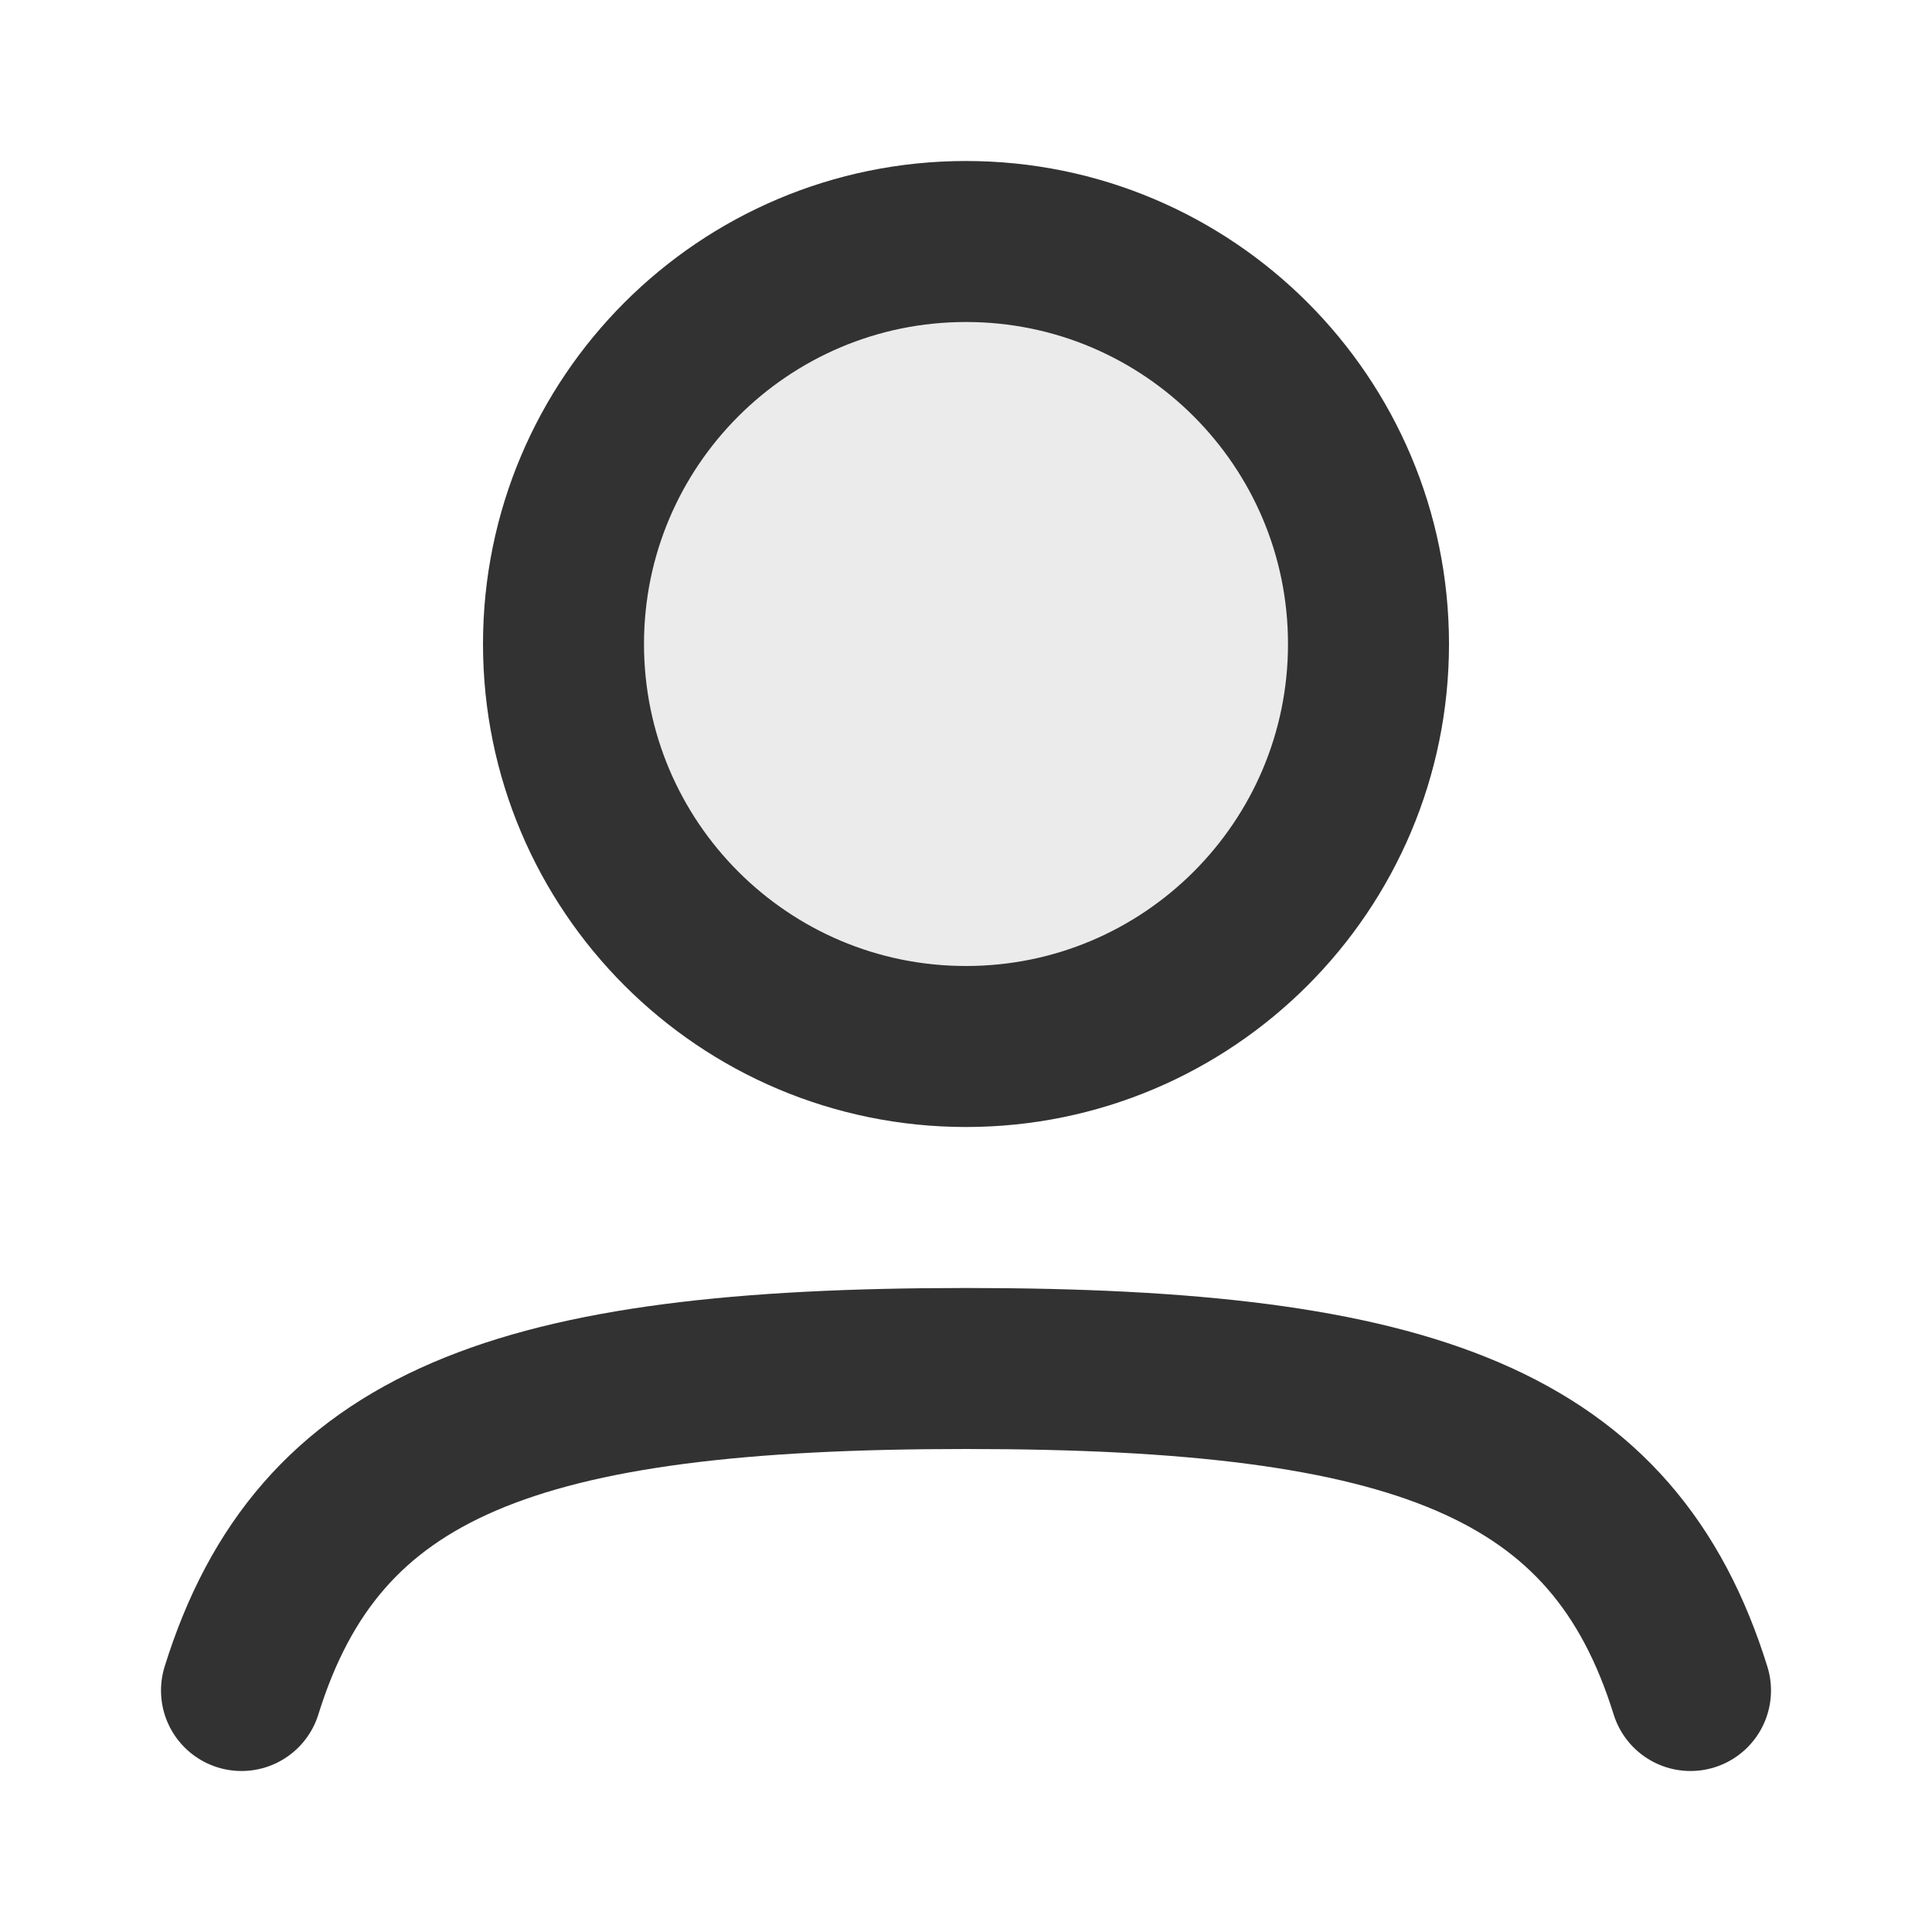
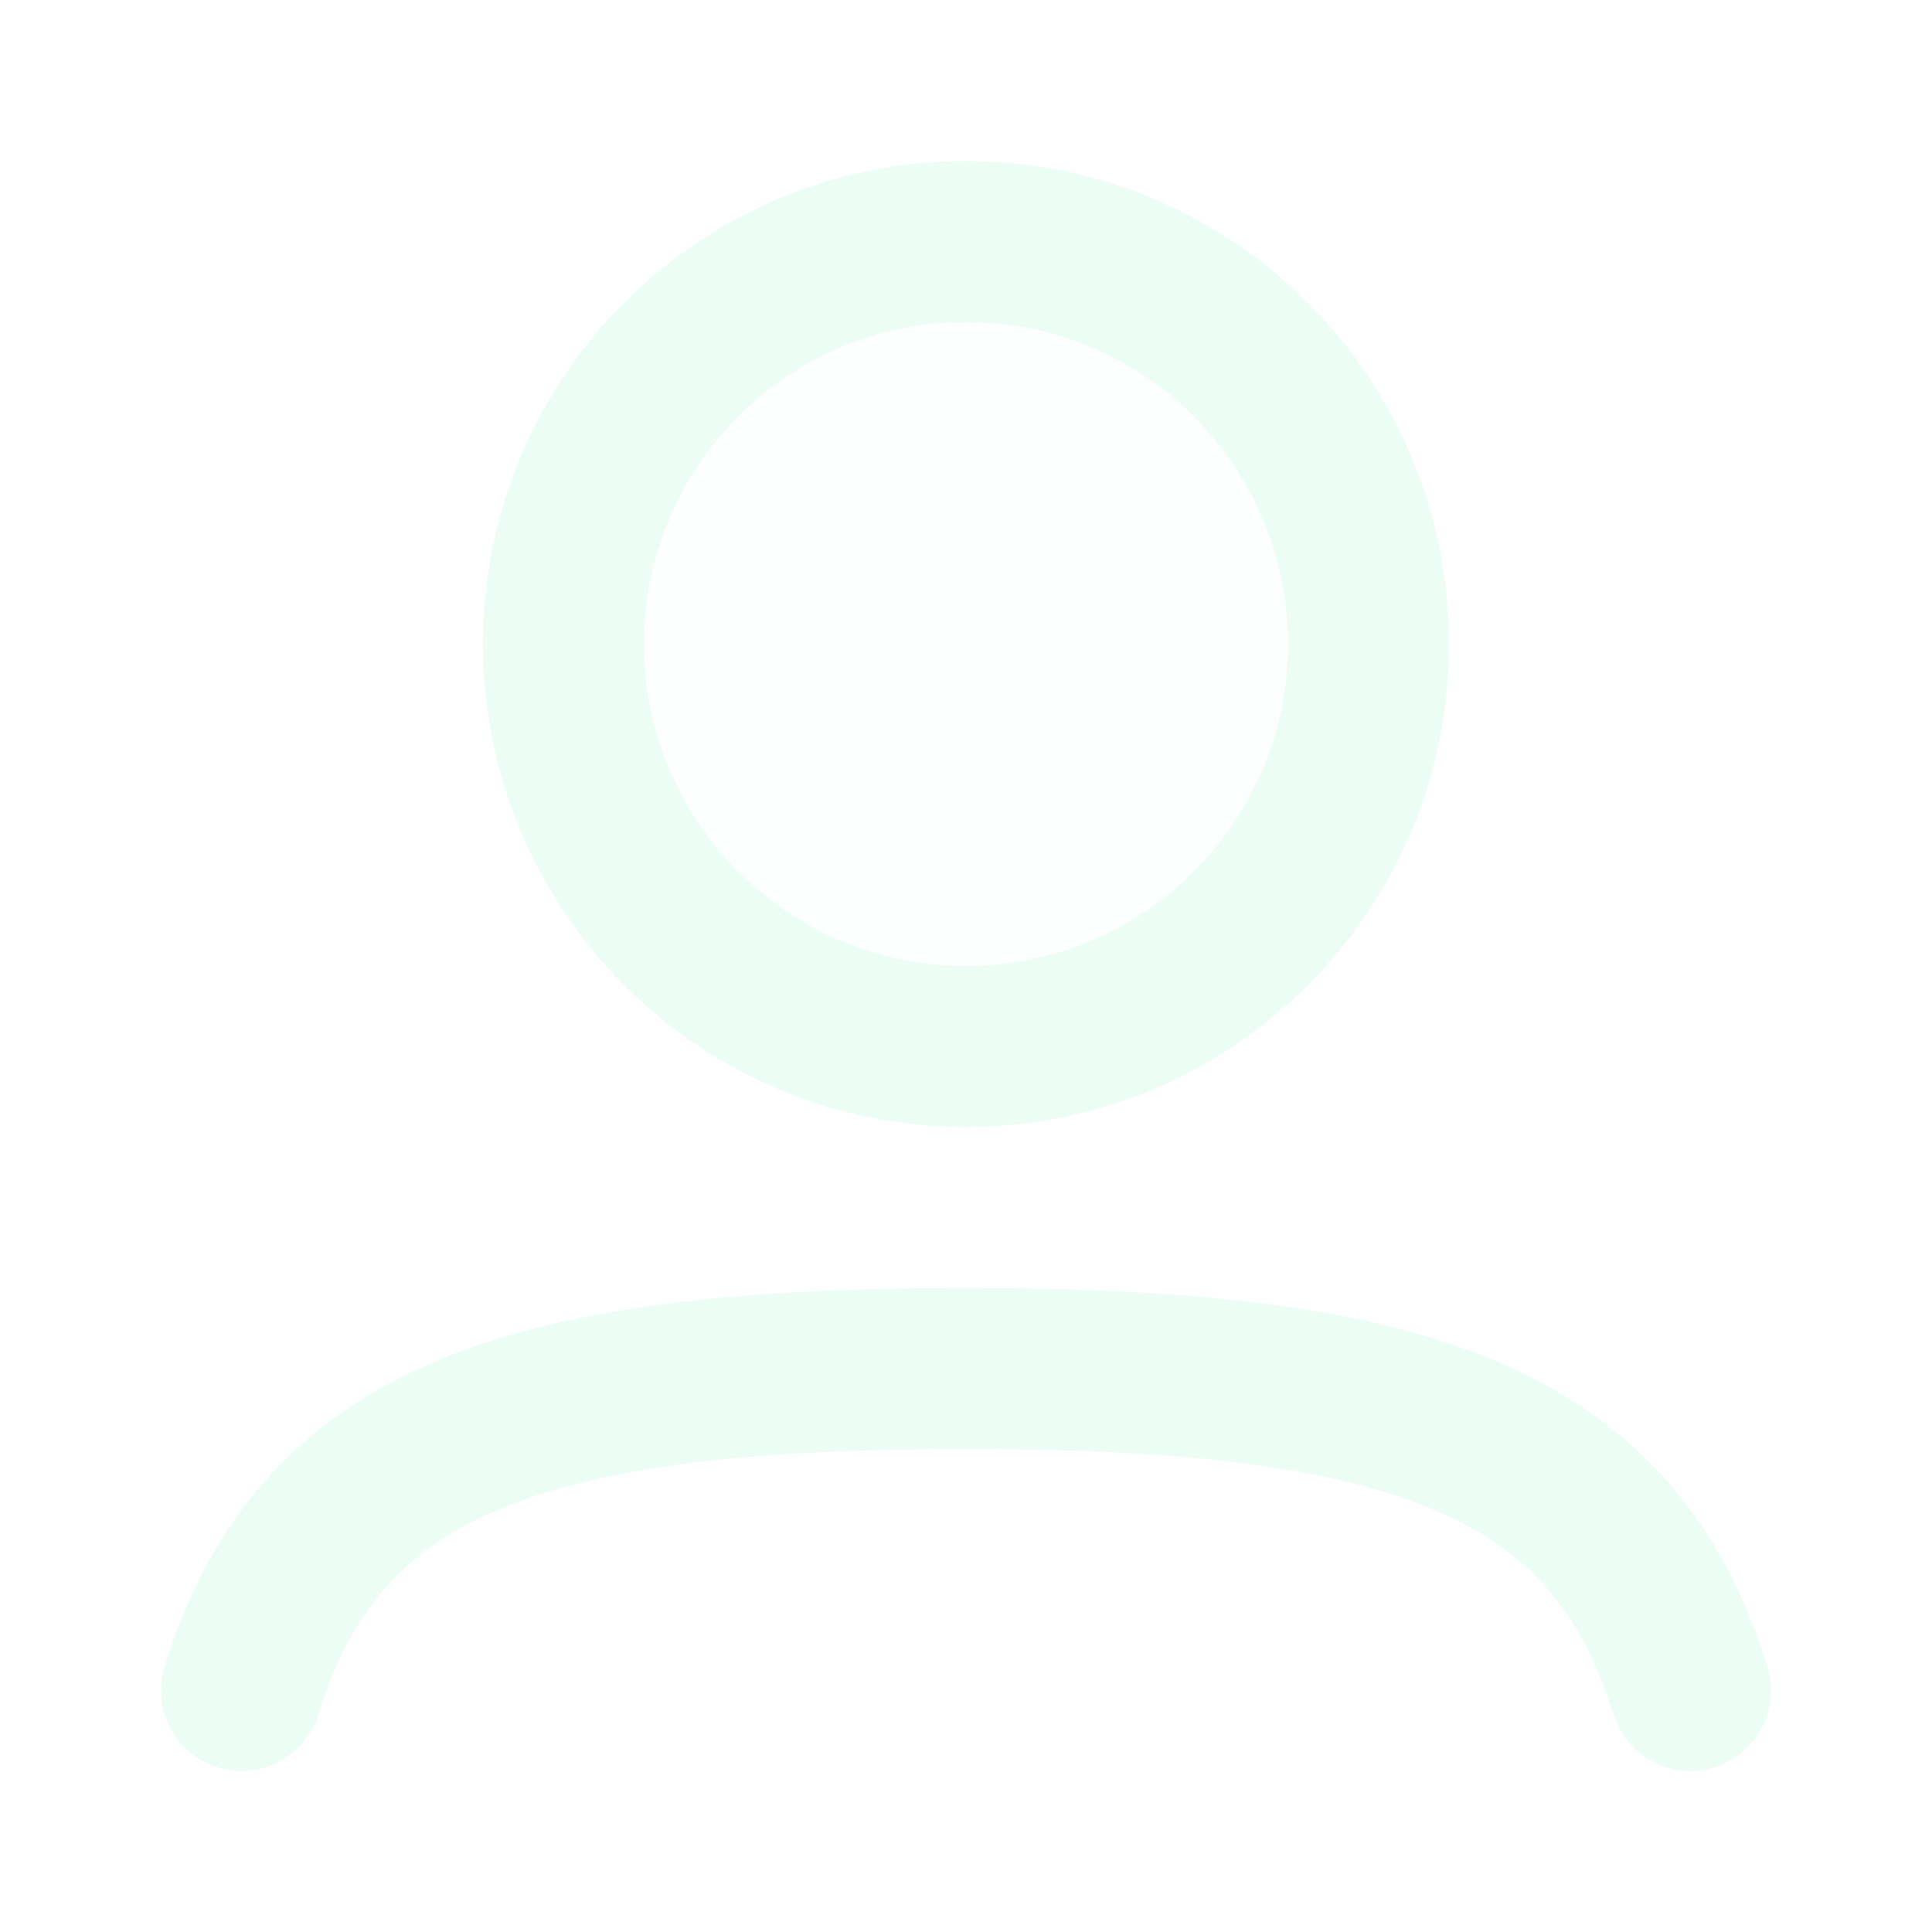
<svg xmlns="http://www.w3.org/2000/svg" width="800px" height="800px" viewBox="0 0 24 24" fill="none">
-   <path opacity="0.1" d="M17 8C17 10.761 14.761 13 12 13C9.239 13 7 10.761 7 8C7 5.239 9.239 3 12 3C14.761 3 17 5.239 17 8Z" fill="#323232" />
-   <path d="M17 8C17 10.761 14.761 13 12 13C9.239 13 7 10.761 7 8C7 5.239 9.239 3 12 3C14.761 3 17 5.239 17 8Z" stroke="#323232" stroke-width="2" />
-   <path d="M3 21C3.957 17.924 6.42 17 12 17C17.58 17 20.043 17.924 21 21" stroke="#323232" stroke-width="2" stroke-linecap="round" />
+   <path opacity="0.1" d="M17 8C17 10.761 14.761 13 12 13C9.239 13 7 10.761 7 8C7 5.239 9.239 3 12 3C14.761 3 17 5.239 17 8Z" fill="#ecfdf5" />
+   <path d="M17 8C17 10.761 14.761 13 12 13C9.239 13 7 10.761 7 8C7 5.239 9.239 3 12 3C14.761 3 17 5.239 17 8Z" stroke="#ecfdf5" stroke-width="2" />
+   <path d="M3 21C3.957 17.924 6.42 17 12 17C17.58 17 20.043 17.924 21 21" stroke="#ecfdf5" stroke-width="2" stroke-linecap="round" />
</svg>
